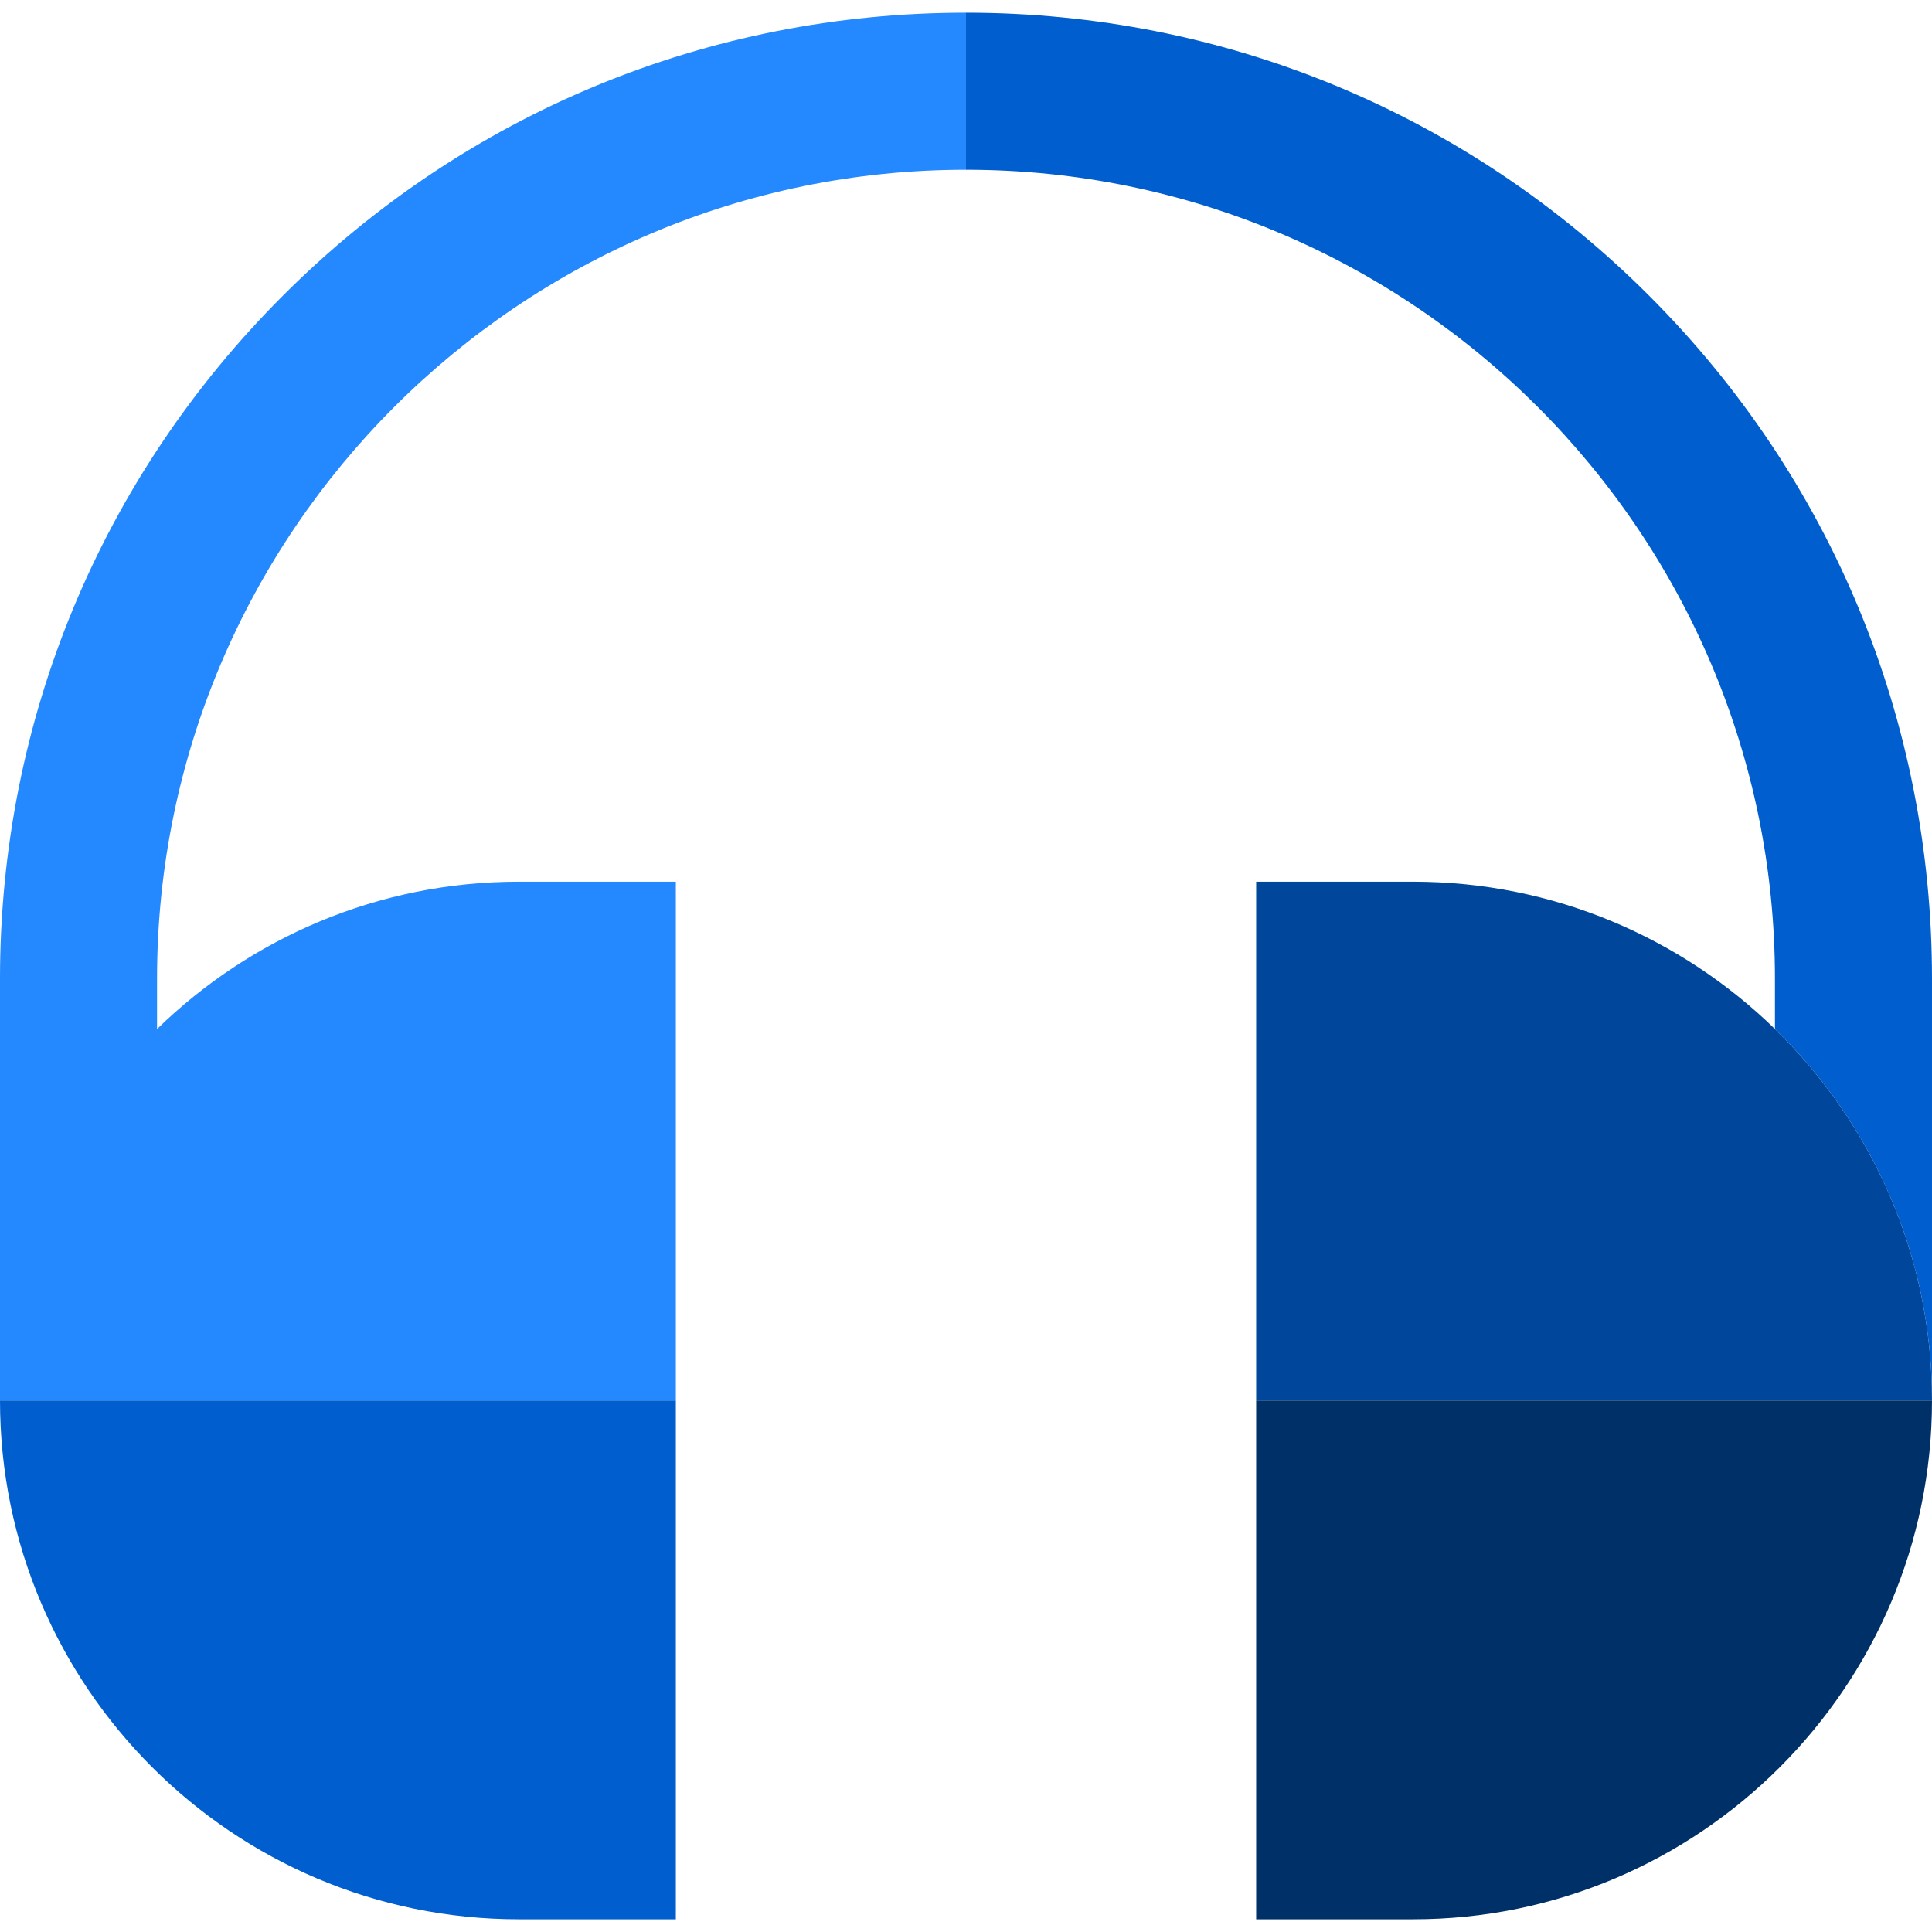
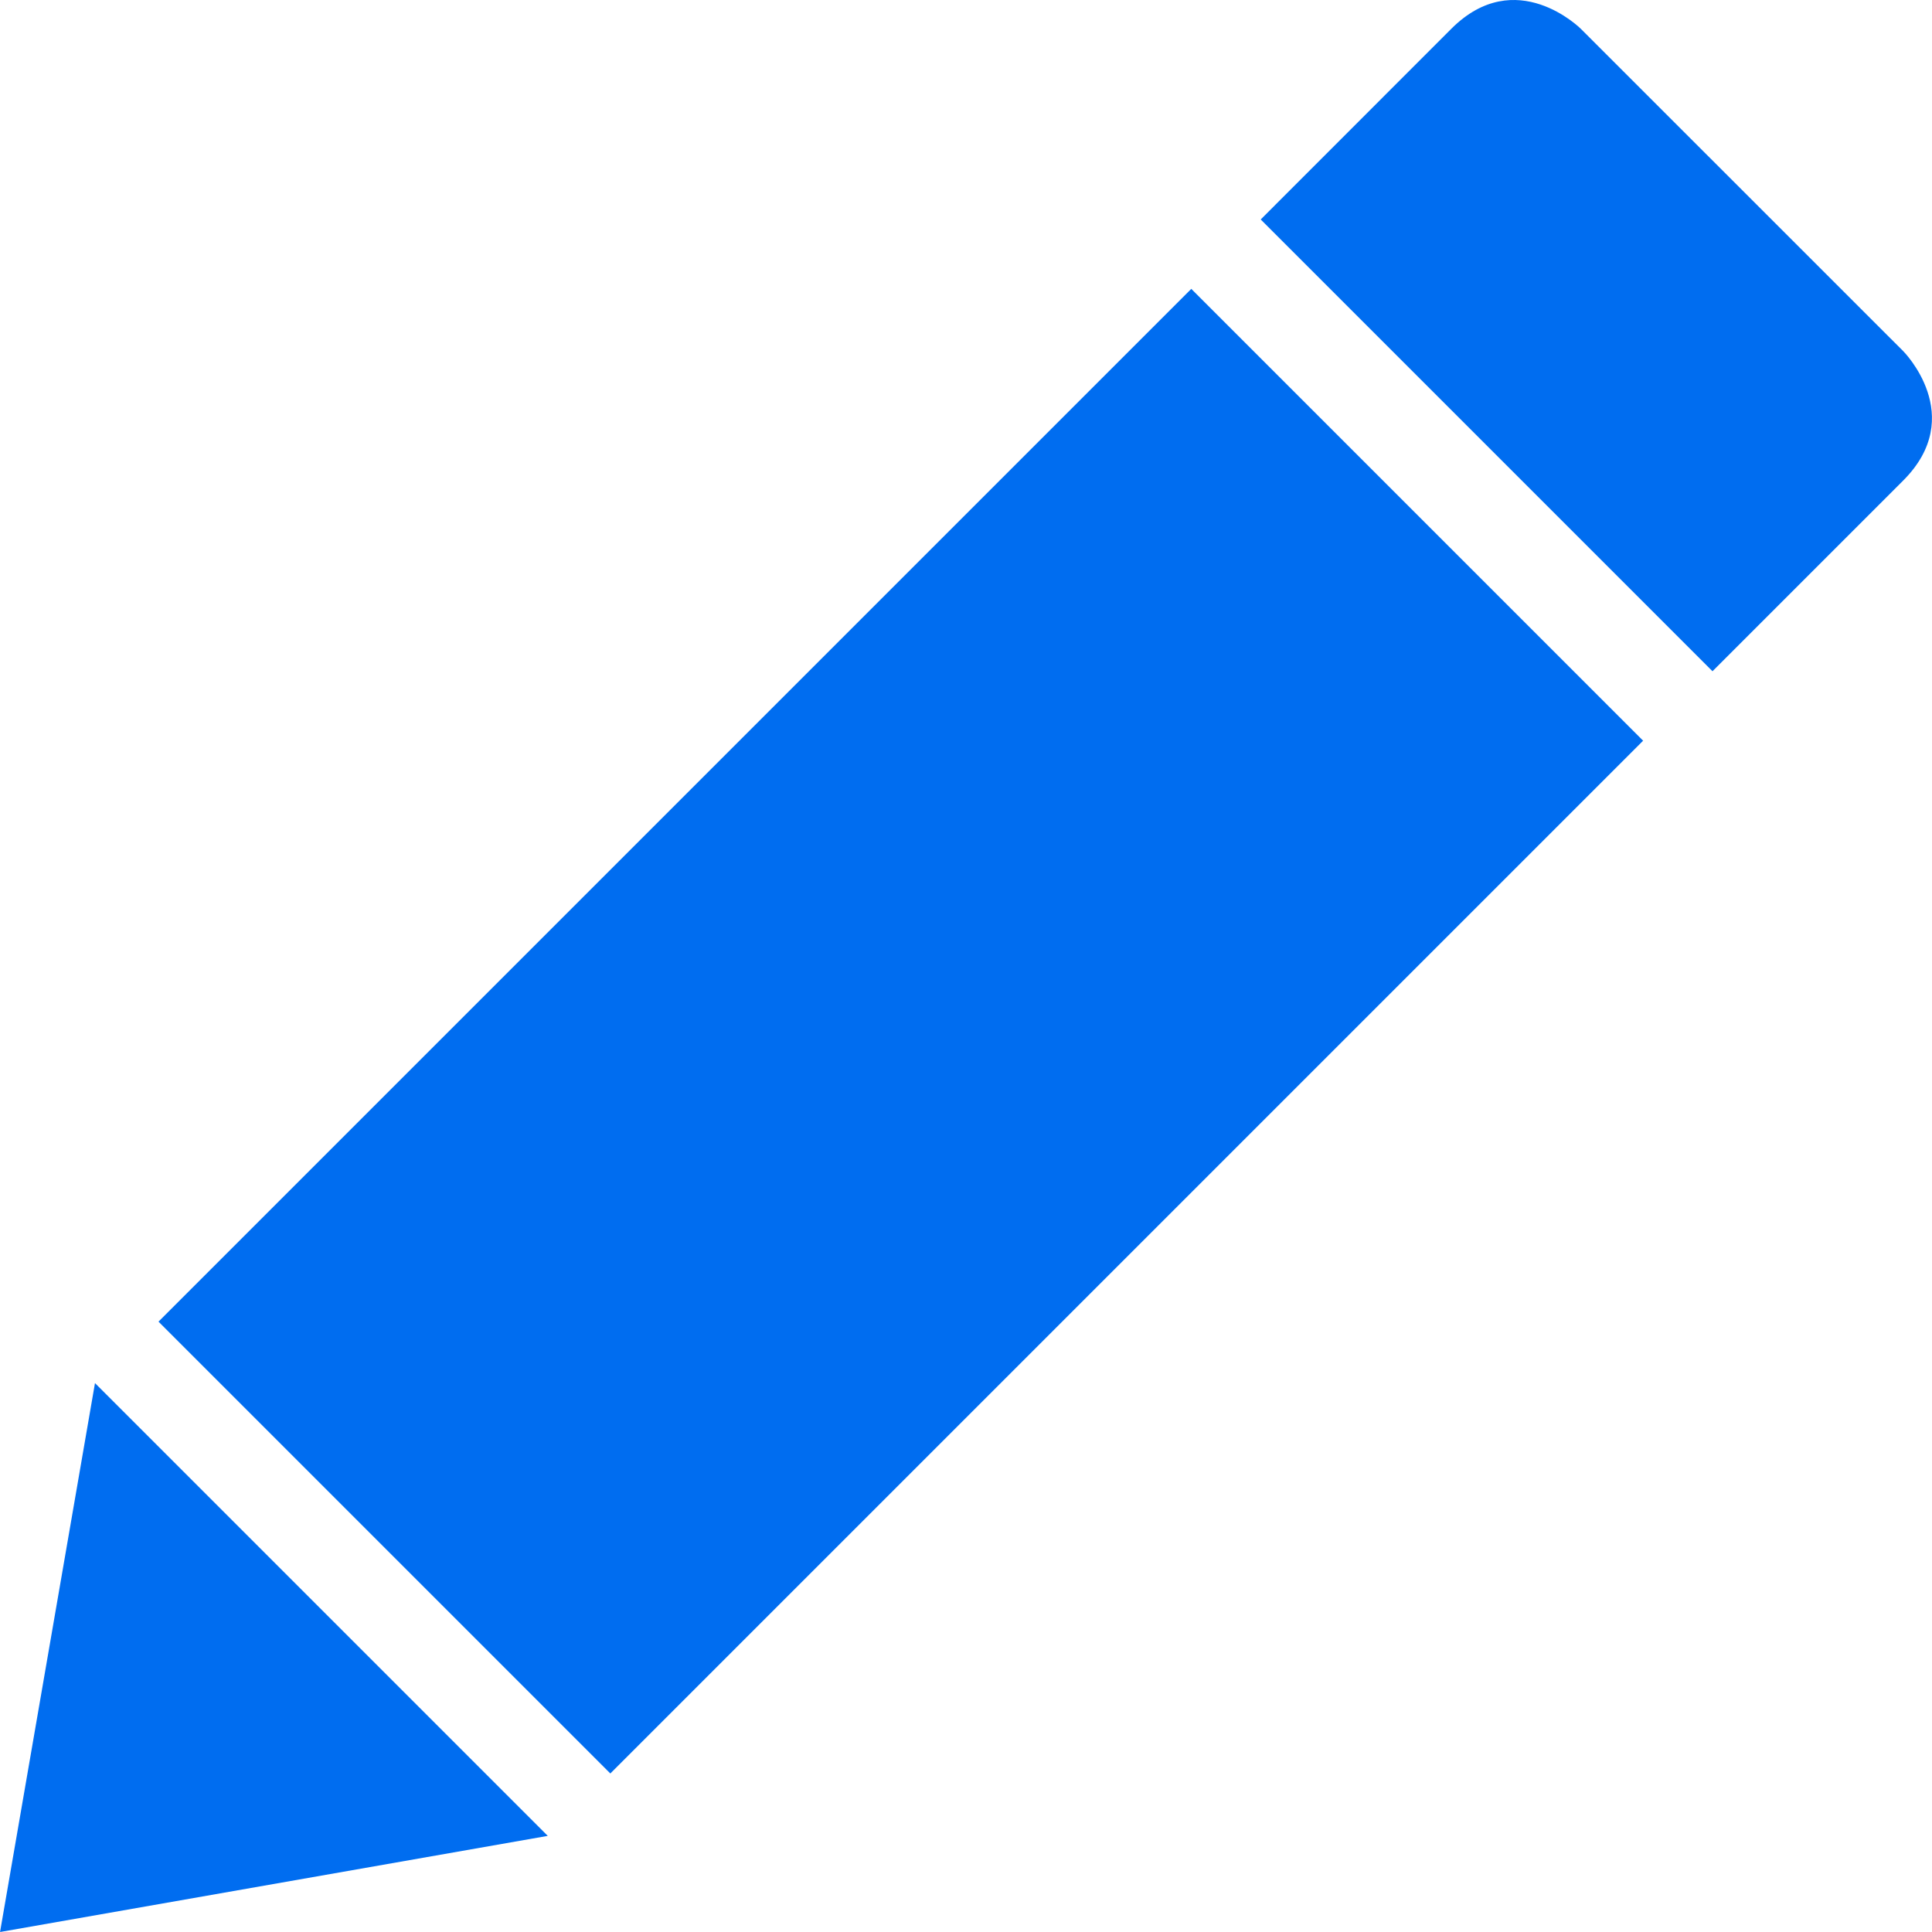
- <svg xmlns="http://www.w3.org/2000/svg" version="1.1" id="Layer_1" x="0px" y="0px" viewBox="0 0 492.087 492.087" style="enable-background:new 0 0 492.087 492.087;" xml:space="preserve">
+ <svg xmlns="http://www.w3.org/2000/svg" version="1.1" id="Capa_1" x="0px" y="0px" width="512px" height="512px" viewBox="0 0 612.032 612.032" style="enable-background:new 0 0 612.032 612.032;" xml:space="preserve">
  <g>
-     <path style="fill:#005ECE;" d="M420.022,75.299C373.551,28.827,311.764,3.234,246.043,3.234v40   c113.613,0,206.043,92.431,206.043,206.044v12.819c24.658,24.019,40,57.557,40,94.617V249.278   C492.087,183.557,466.494,121.77,420.022,75.299z" />
-     <path style="fill:#2488FF;" d="M72.064,75.299C25.593,121.77,0,183.557,0,249.278v107.436h172.139V224.574h-40   c-35.802,0-68.318,14.319-92.139,37.522v-12.819c0-113.613,92.431-206.044,206.043-206.044v-40   C180.323,3.234,118.536,28.827,72.064,75.299z" />
-     <path style="fill:#005ECE;" d="M0,356.714c0,72.862,59.277,132.139,132.139,132.139h40V356.714H0z" />
-     <path style="fill:#00479B;" d="M452.087,262.097c-23.821-23.203-56.337-37.522-92.139-37.522h-40v132.139h172.139   C492.087,319.654,476.745,286.115,452.087,262.097z" />
-     <path style="fill:#003068;" d="M319.948,356.714v132.139h40c72.862,0,132.139-59.277,132.139-132.139H319.948z" />
+     <path d="M602.905,152.23l-60.41,60.411L399.378,69.523L459.76,9.112c20.503-20.503,41.006,0,41.006,0l102.14,102.111   C602.905,111.225,623.408,131.728,602.905,152.23z M0.015,612.032l173.51-30.451L30.09,438.146L0.015,612.032z M50.211,418.679   l143.137,143.137L520.52,234.645L377.383,91.508L50.211,418.679z" fill="#006DF0" />
  </g>
  <g>
</g>
  <g>
</g>
  <g>
</g>
  <g>
</g>
  <g>
</g>
  <g>
</g>
  <g>
</g>
  <g>
</g>
  <g>
</g>
  <g>
</g>
  <g>
</g>
  <g>
</g>
  <g>
</g>
  <g>
</g>
  <g>
</g>
</svg>
